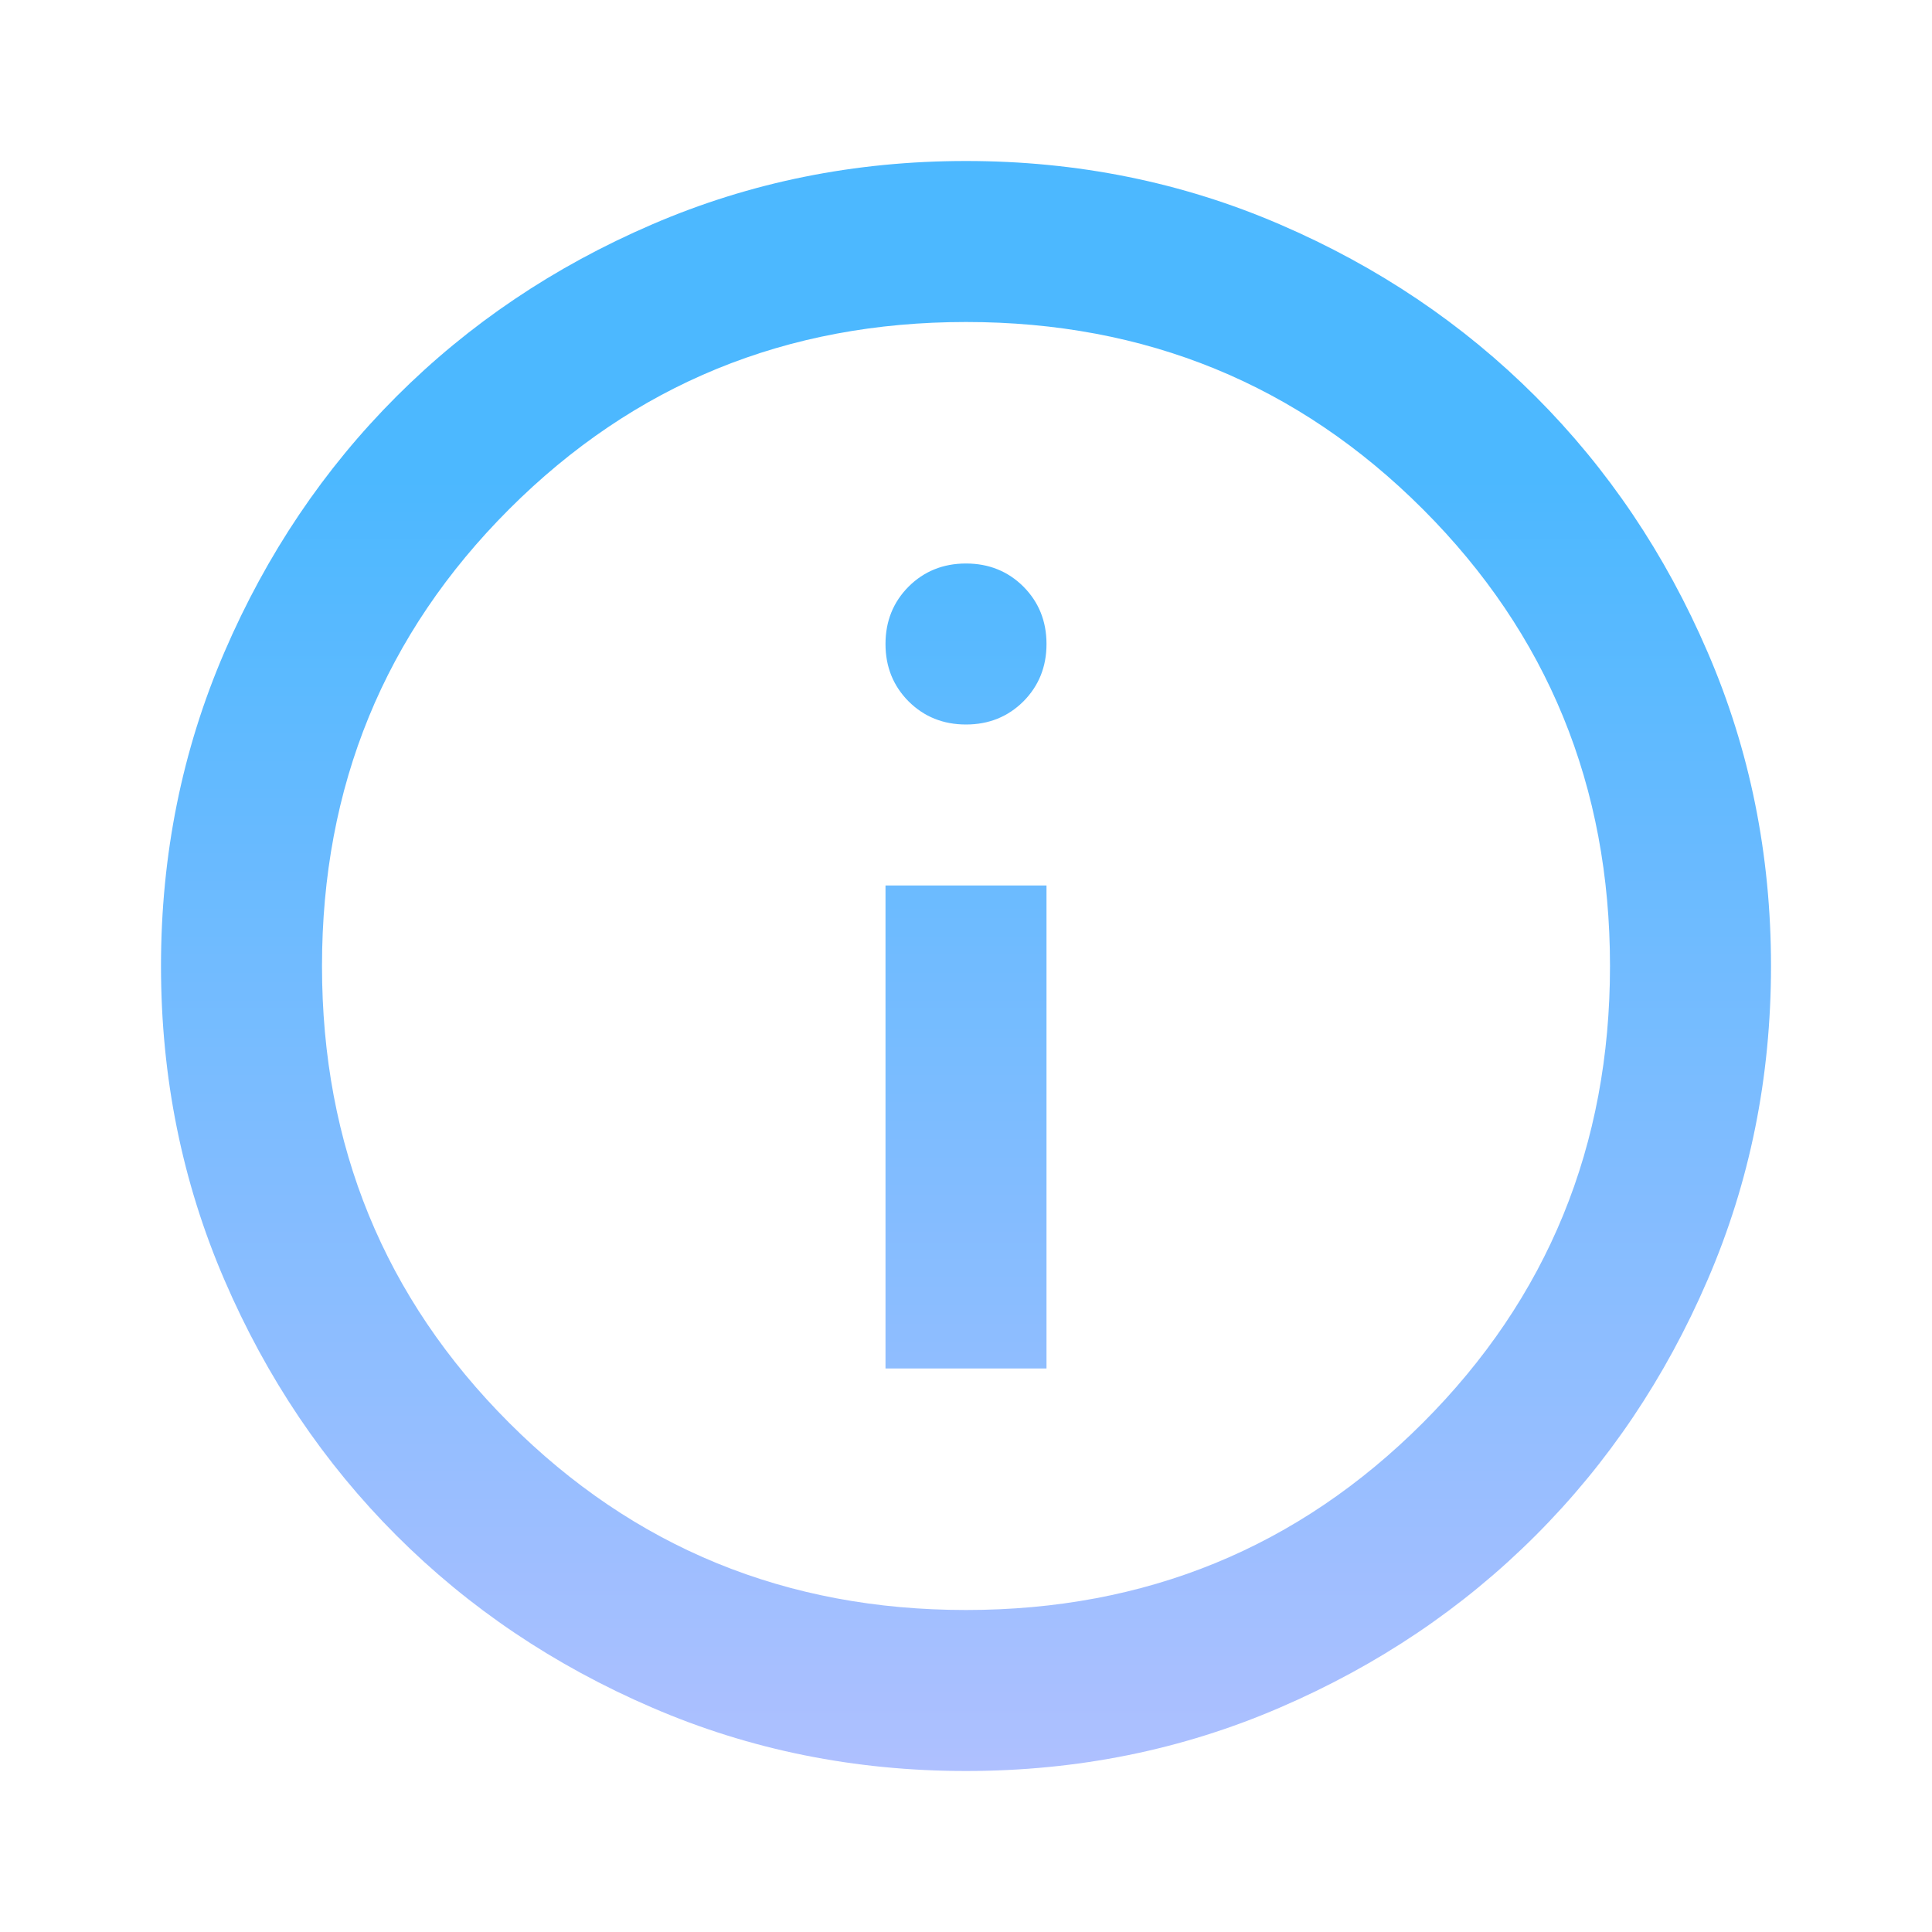
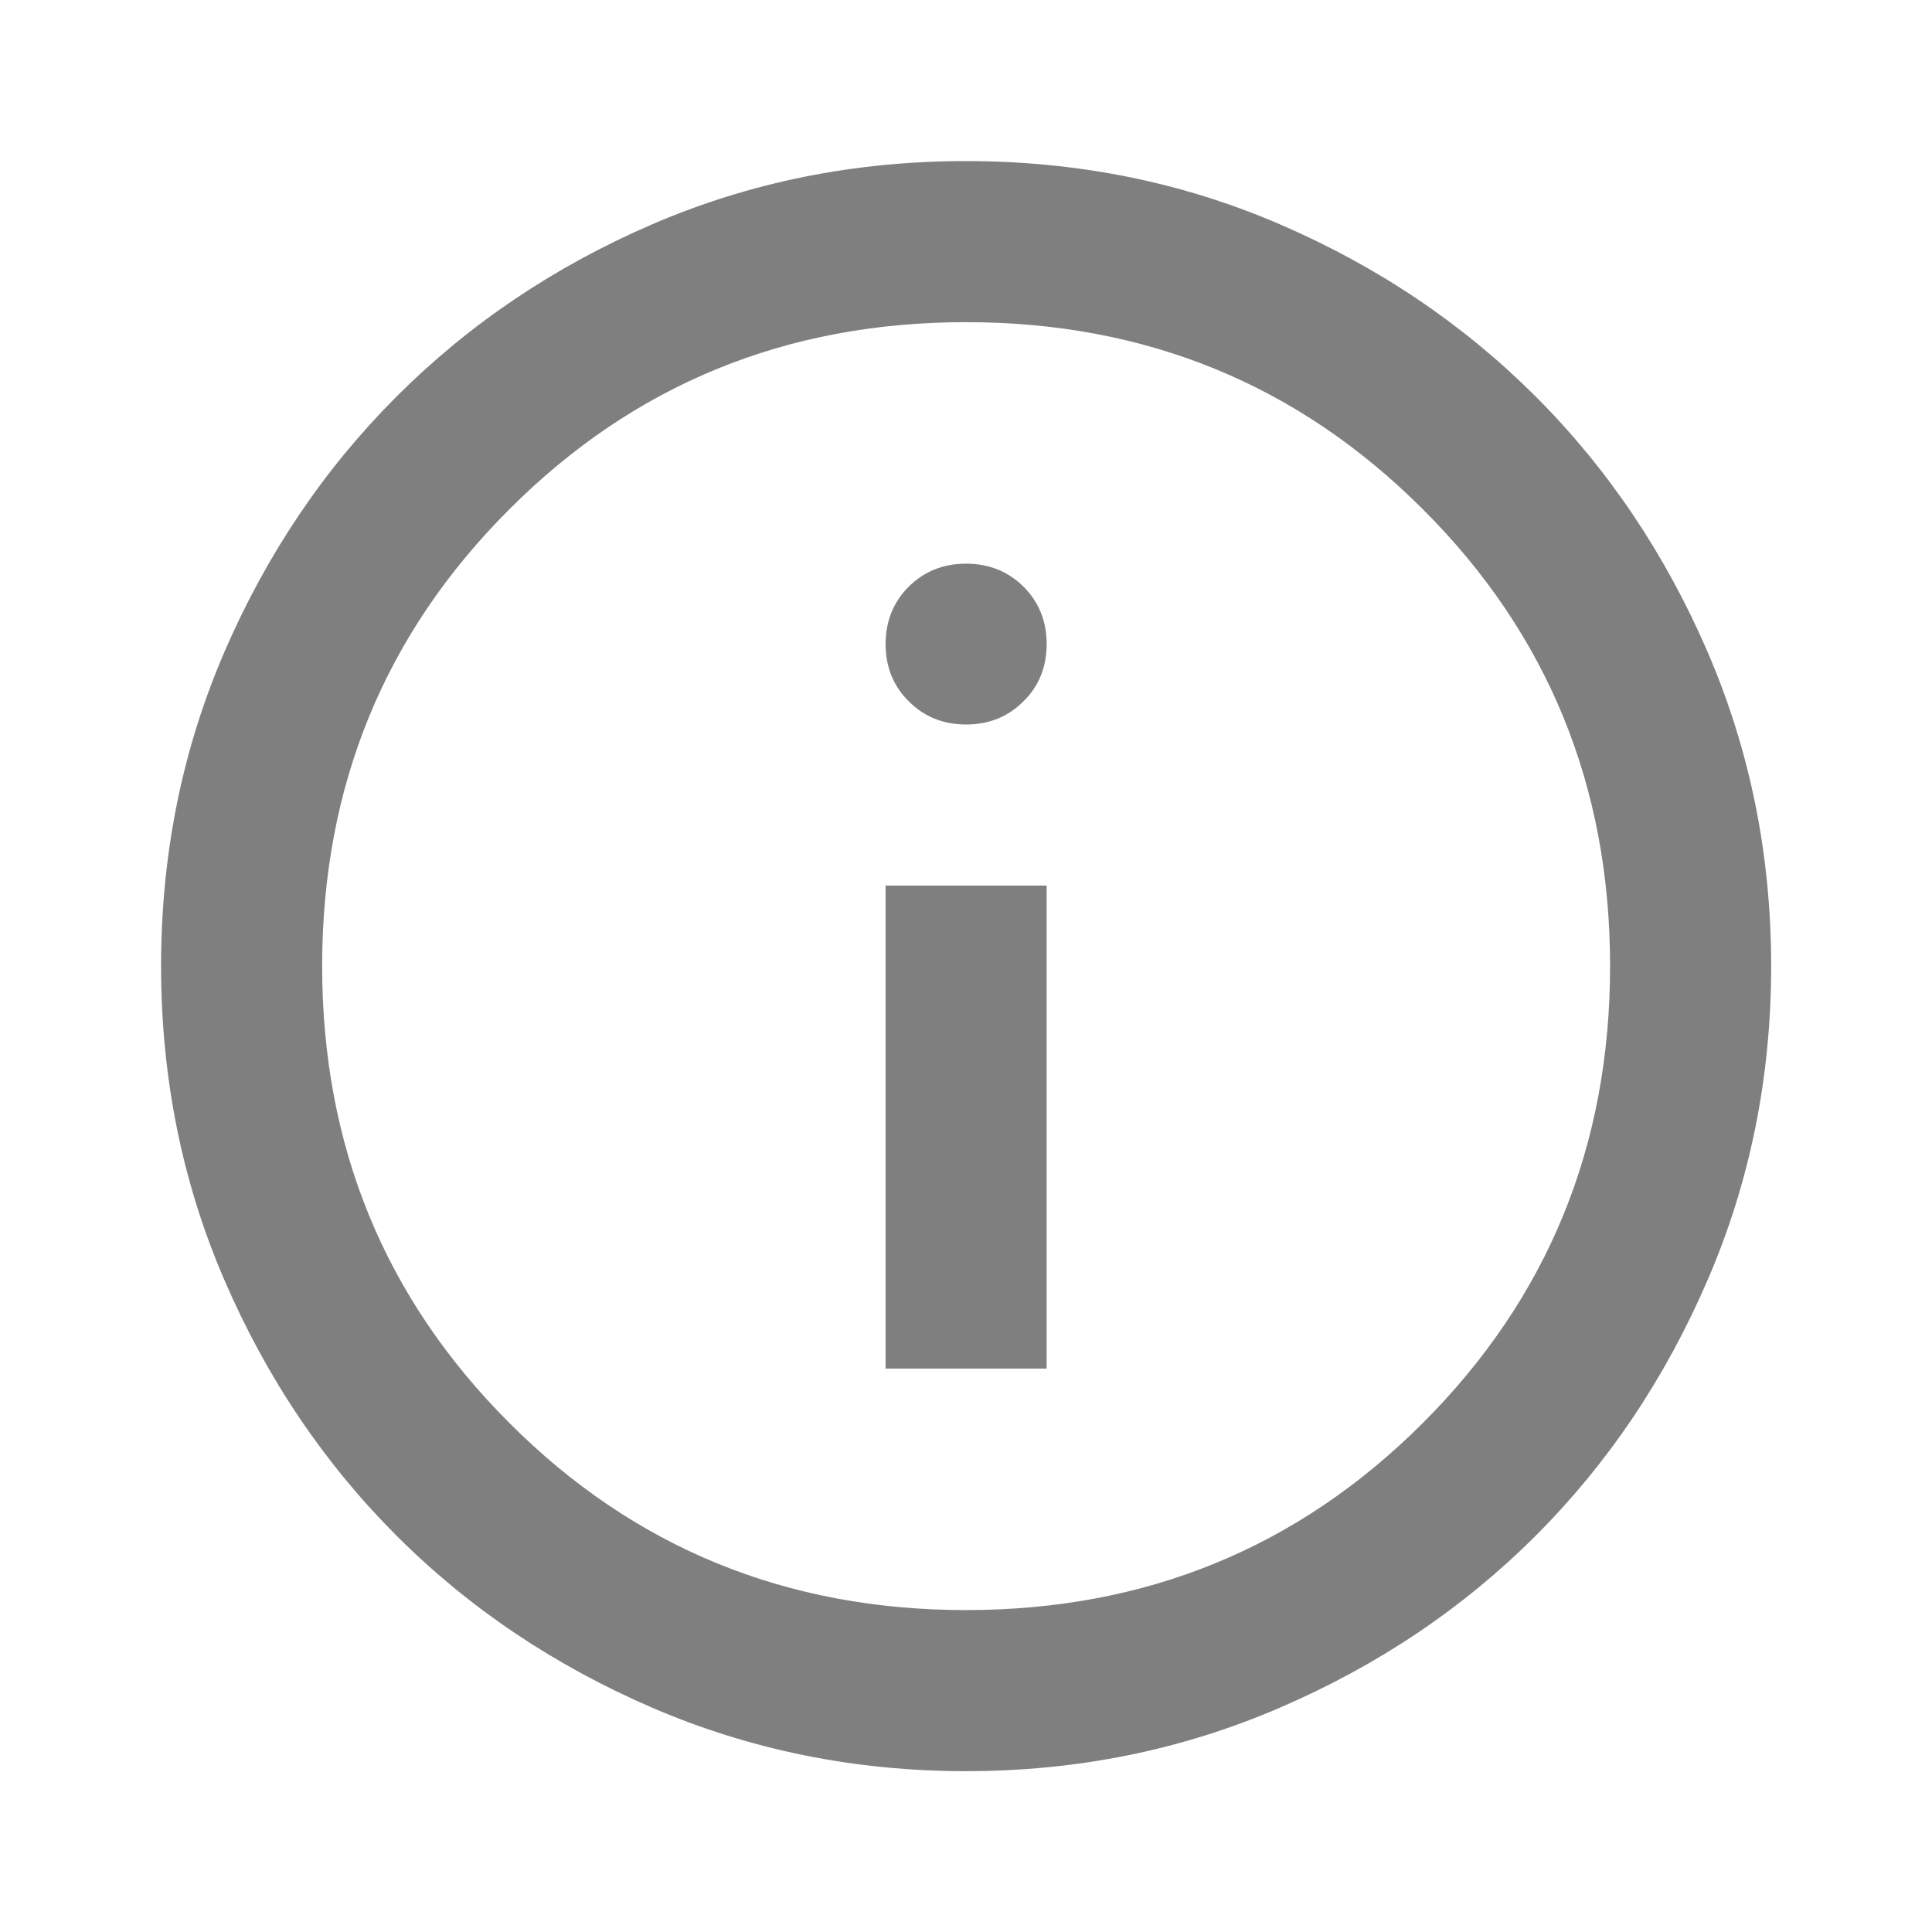
- <svg xmlns="http://www.w3.org/2000/svg" width="24" height="24" viewBox="0 0 24 24" fill="none">
-   <g id="info" opacity="0.7">
-     <mask id="mask0_253_7321" style="mask-type:alpha" maskUnits="userSpaceOnUse" x="0" y="0" width="24" height="24">
-       <rect id="Bounding box" width="24" height="24" fill="#D9D9D9" />
+ <svg xmlns="http://www.w3.org/2000/svg" width="10px" height="10px" viewBox="0 0 8 8" fill="none">
+   <g id="info">
+     <mask id="mask0_242_794" style="mask-type:alpha" maskUnits="userSpaceOnUse" x="0" y="0" width="8" height="8">
+       <rect id="Bounding box" width="8" height="8" fill="black" />
    </mask>
-     <g mask="url(#mask0_253_7321)">
-       <path id="info_2" d="M11 17H13V11H11V17ZM12 9C12.283 9 12.521 8.904 12.713 8.713C12.904 8.521 13 8.283 13 8C13 7.717 12.904 7.479 12.713 7.287C12.521 7.096 12.283 7 12 7C11.717 7 11.479 7.096 11.287 7.287C11.096 7.479 11 7.717 11 8C11 8.283 11.096 8.521 11.287 8.713C11.479 8.904 11.717 9 12 9ZM12 22C10.617 22 9.317 21.738 8.1 21.212C6.883 20.688 5.825 19.975 4.925 19.075C4.025 18.175 3.312 17.117 2.788 15.9C2.263 14.683 2 13.383 2 12C2 10.617 2.263 9.317 2.788 8.1C3.312 6.883 4.025 5.825 4.925 4.925C5.825 4.025 6.883 3.312 8.1 2.788C9.317 2.263 10.617 2 12 2C13.383 2 14.683 2.263 15.9 2.788C17.117 3.312 18.175 4.025 19.075 4.925C19.975 5.825 20.688 6.883 21.212 8.1C21.738 9.317 22 10.617 22 12C22 13.383 21.738 14.683 21.212 15.9C20.688 17.117 19.975 18.175 19.075 19.075C18.175 19.975 17.117 20.688 15.9 21.212C14.683 21.738 13.383 22 12 22ZM12 20C14.233 20 16.125 19.225 17.675 17.675C19.225 16.125 20 14.233 20 12C20 9.767 19.225 7.875 17.675 6.325C16.125 4.775 14.233 4 12 4C9.767 4 7.875 4.775 6.325 6.325C4.775 7.875 4 9.767 4 12C4 14.233 4.775 16.125 6.325 17.675C7.875 19.225 9.767 20 12 20Z" fill="url(#paint0_linear_253_7321)" />
+     <g mask="url(#mask0_242_794)">
+       <path id="info_2" d="M3.667 5.667H4.334V3.667H3.667V5.667ZM4 3C4.095 3 4.174 2.968 4.238 2.904C4.302 2.841 4.334 2.761 4.334 2.667C4.334 2.573 4.302 2.493 4.238 2.429C4.174 2.366 4.095 2.334 4 2.334C3.906 2.334 3.827 2.366 3.763 2.429C3.699 2.493 3.667 2.573 3.667 2.667C3.667 2.761 3.699 2.841 3.763 2.904C3.827 2.968 3.906 3 4 3ZM4 7.334C3.539 7.334 3.106 7.246 2.7 7.071C2.295 6.896 1.942 6.659 1.642 6.359C1.342 6.059 1.104 5.706 0.929 5.3C0.754 4.895 0.667 4.461 0.667 4C0.667 3.539 0.754 3.106 0.929 2.7C1.104 2.295 1.342 1.942 1.642 1.642C1.942 1.342 2.295 1.104 2.7 0.929C3.106 0.754 3.539 0.667 4 0.667C4.461 0.667 4.895 0.754 5.3 0.929C5.706 1.104 6.059 1.342 6.359 1.642C6.659 1.942 6.896 2.295 7.071 2.7C7.246 3.106 7.334 3.539 7.334 4C7.334 4.461 7.246 4.895 7.071 5.3C6.896 5.706 6.659 6.059 6.359 6.359C6.059 6.659 5.706 6.896 5.3 7.071C4.895 7.246 4.461 7.334 4 7.334ZM4 6.667C4.745 6.667 5.375 6.409 5.892 5.892C6.409 5.375 6.667 4.745 6.667 4C6.667 3.256 6.409 2.625 5.892 2.109C5.375 1.592 4.745 1.334 4 1.334C3.256 1.334 2.625 1.592 2.109 2.109C1.592 2.625 1.334 3.256 1.334 4C1.334 4.745 1.592 5.375 2.109 5.892C2.625 6.409 3.256 6.667 4 6.667Z" fill="black" fill-opacity="0.5" />
    </g>
  </g>
-   <defs>
-     <linearGradient id="paint0_linear_253_7321" x1="12" y1="2" x2="12" y2="22" gradientUnits="userSpaceOnUse">
-       <stop offset="0.198" stop-color="#009AFF" />
-       <stop offset="1" stop-color="#8CA5FF" />
-     </linearGradient>
-   </defs>
</svg>
